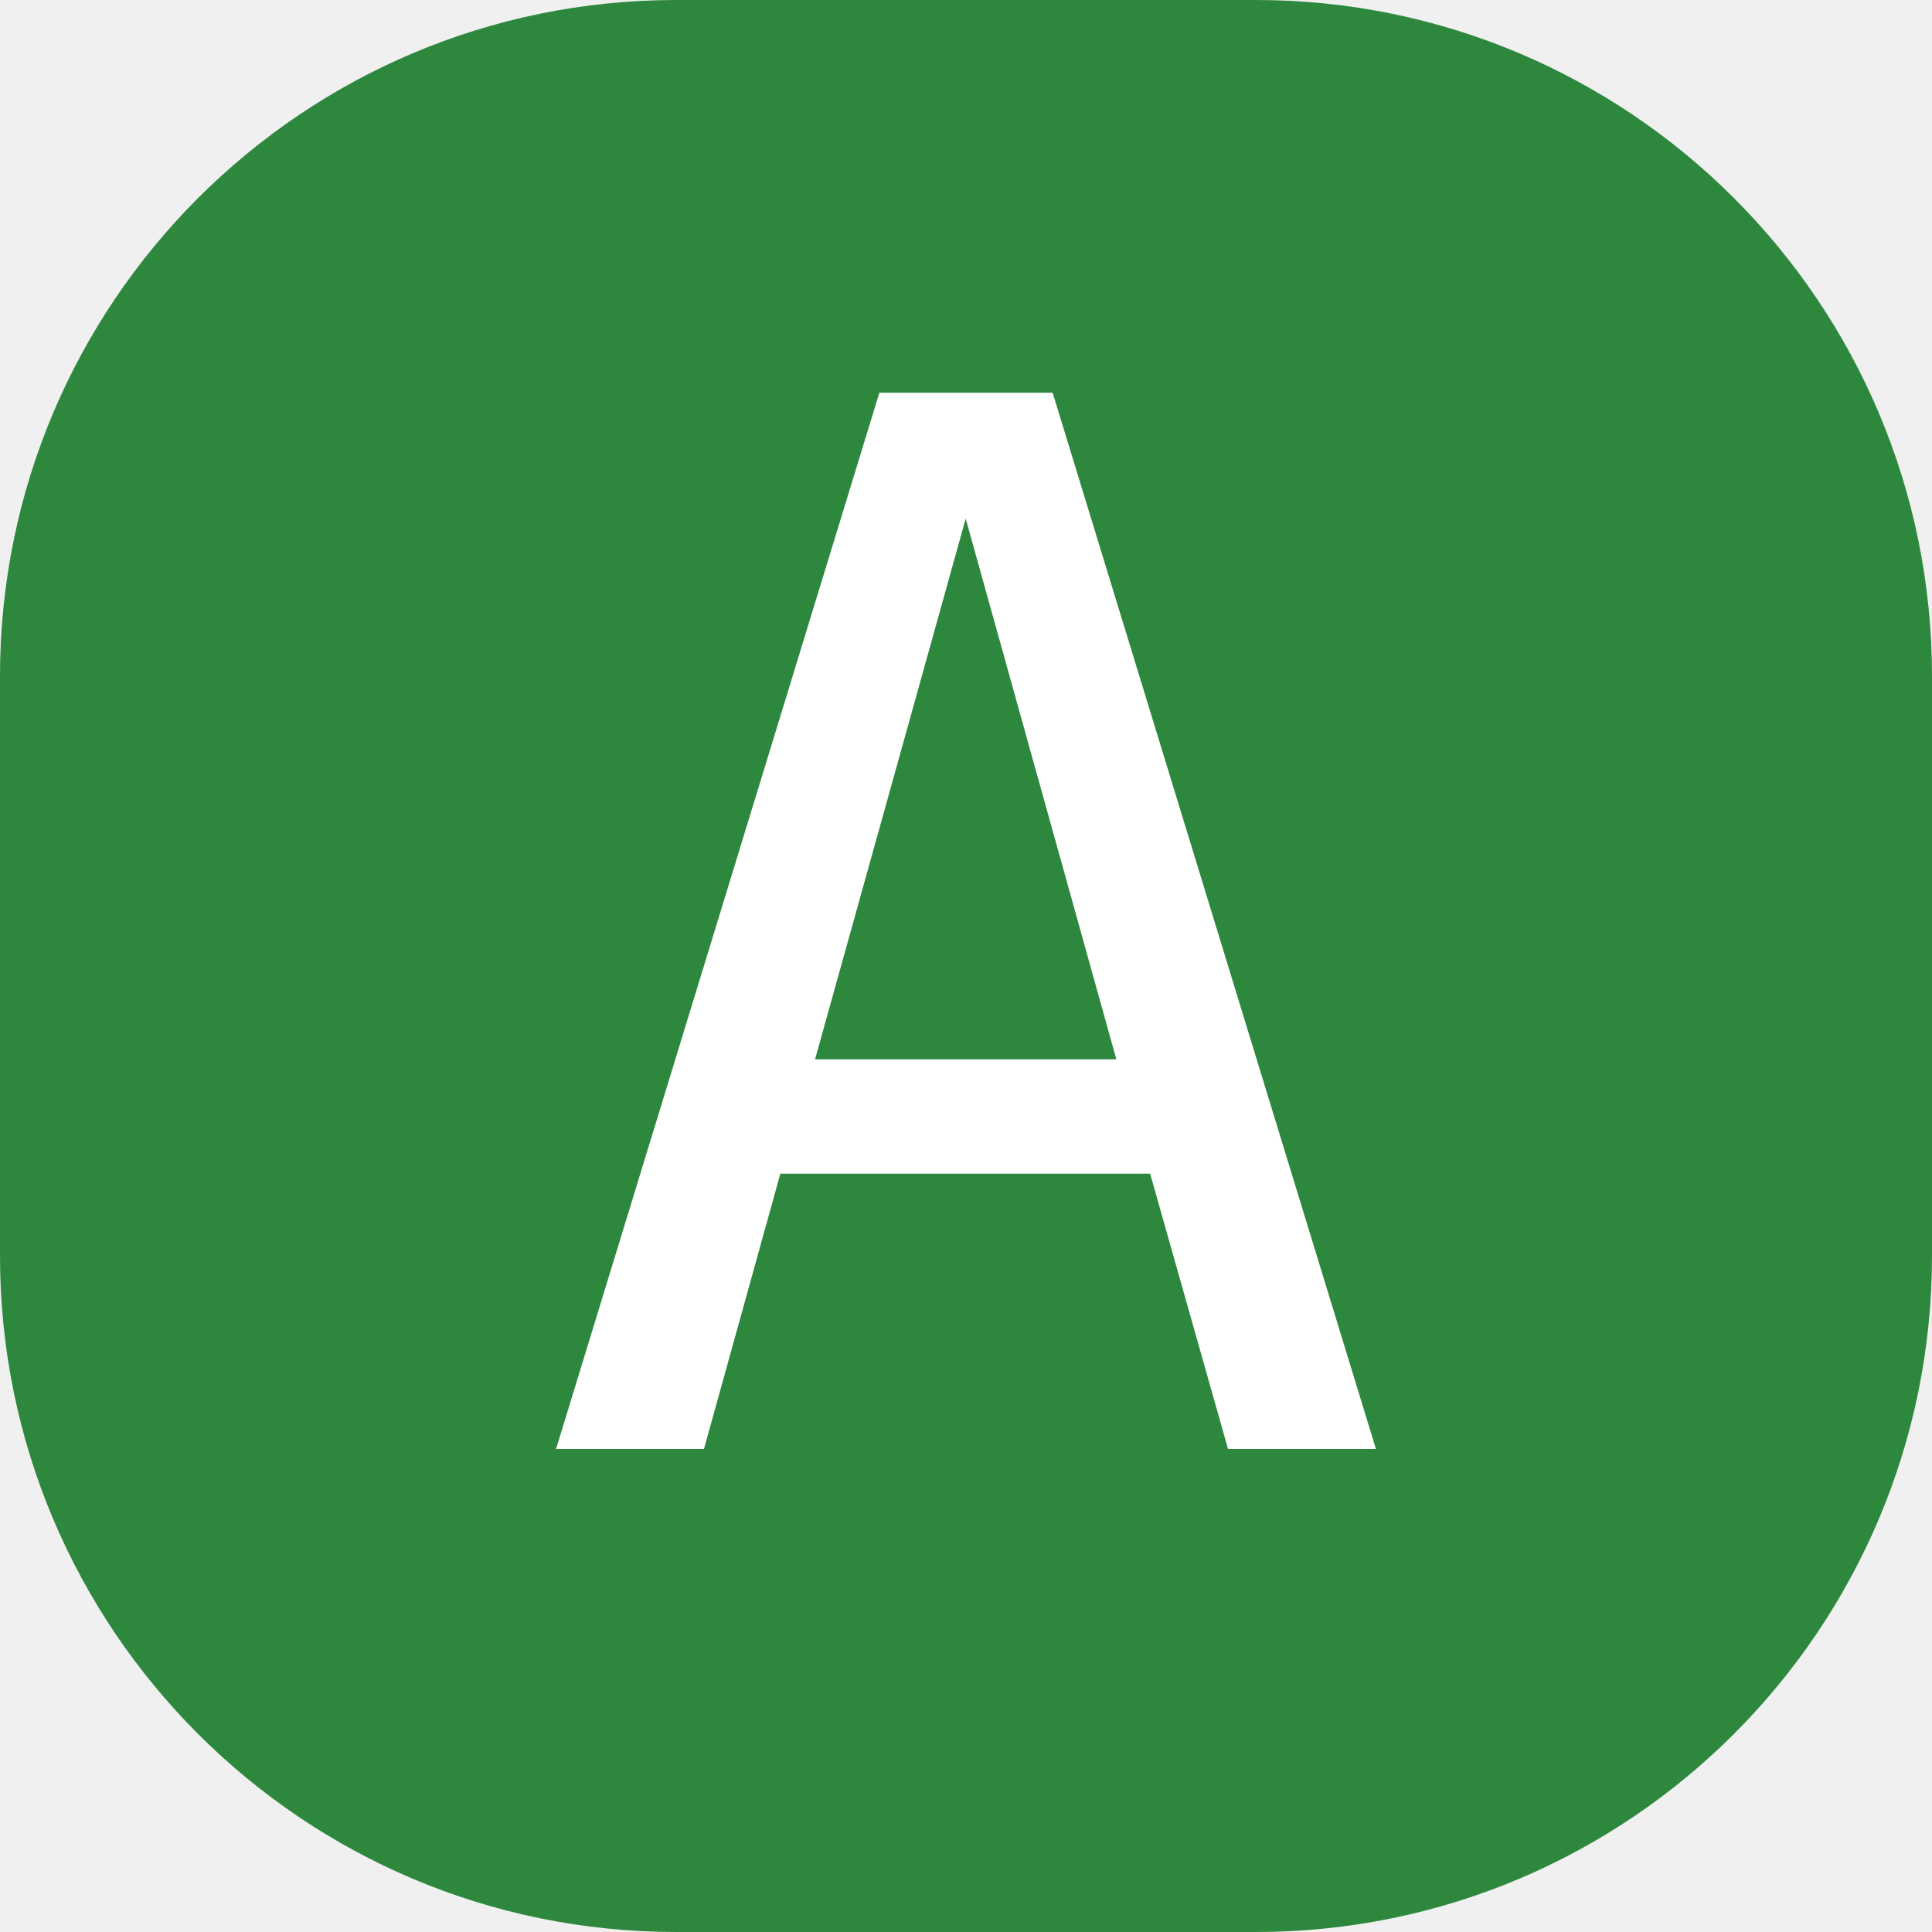
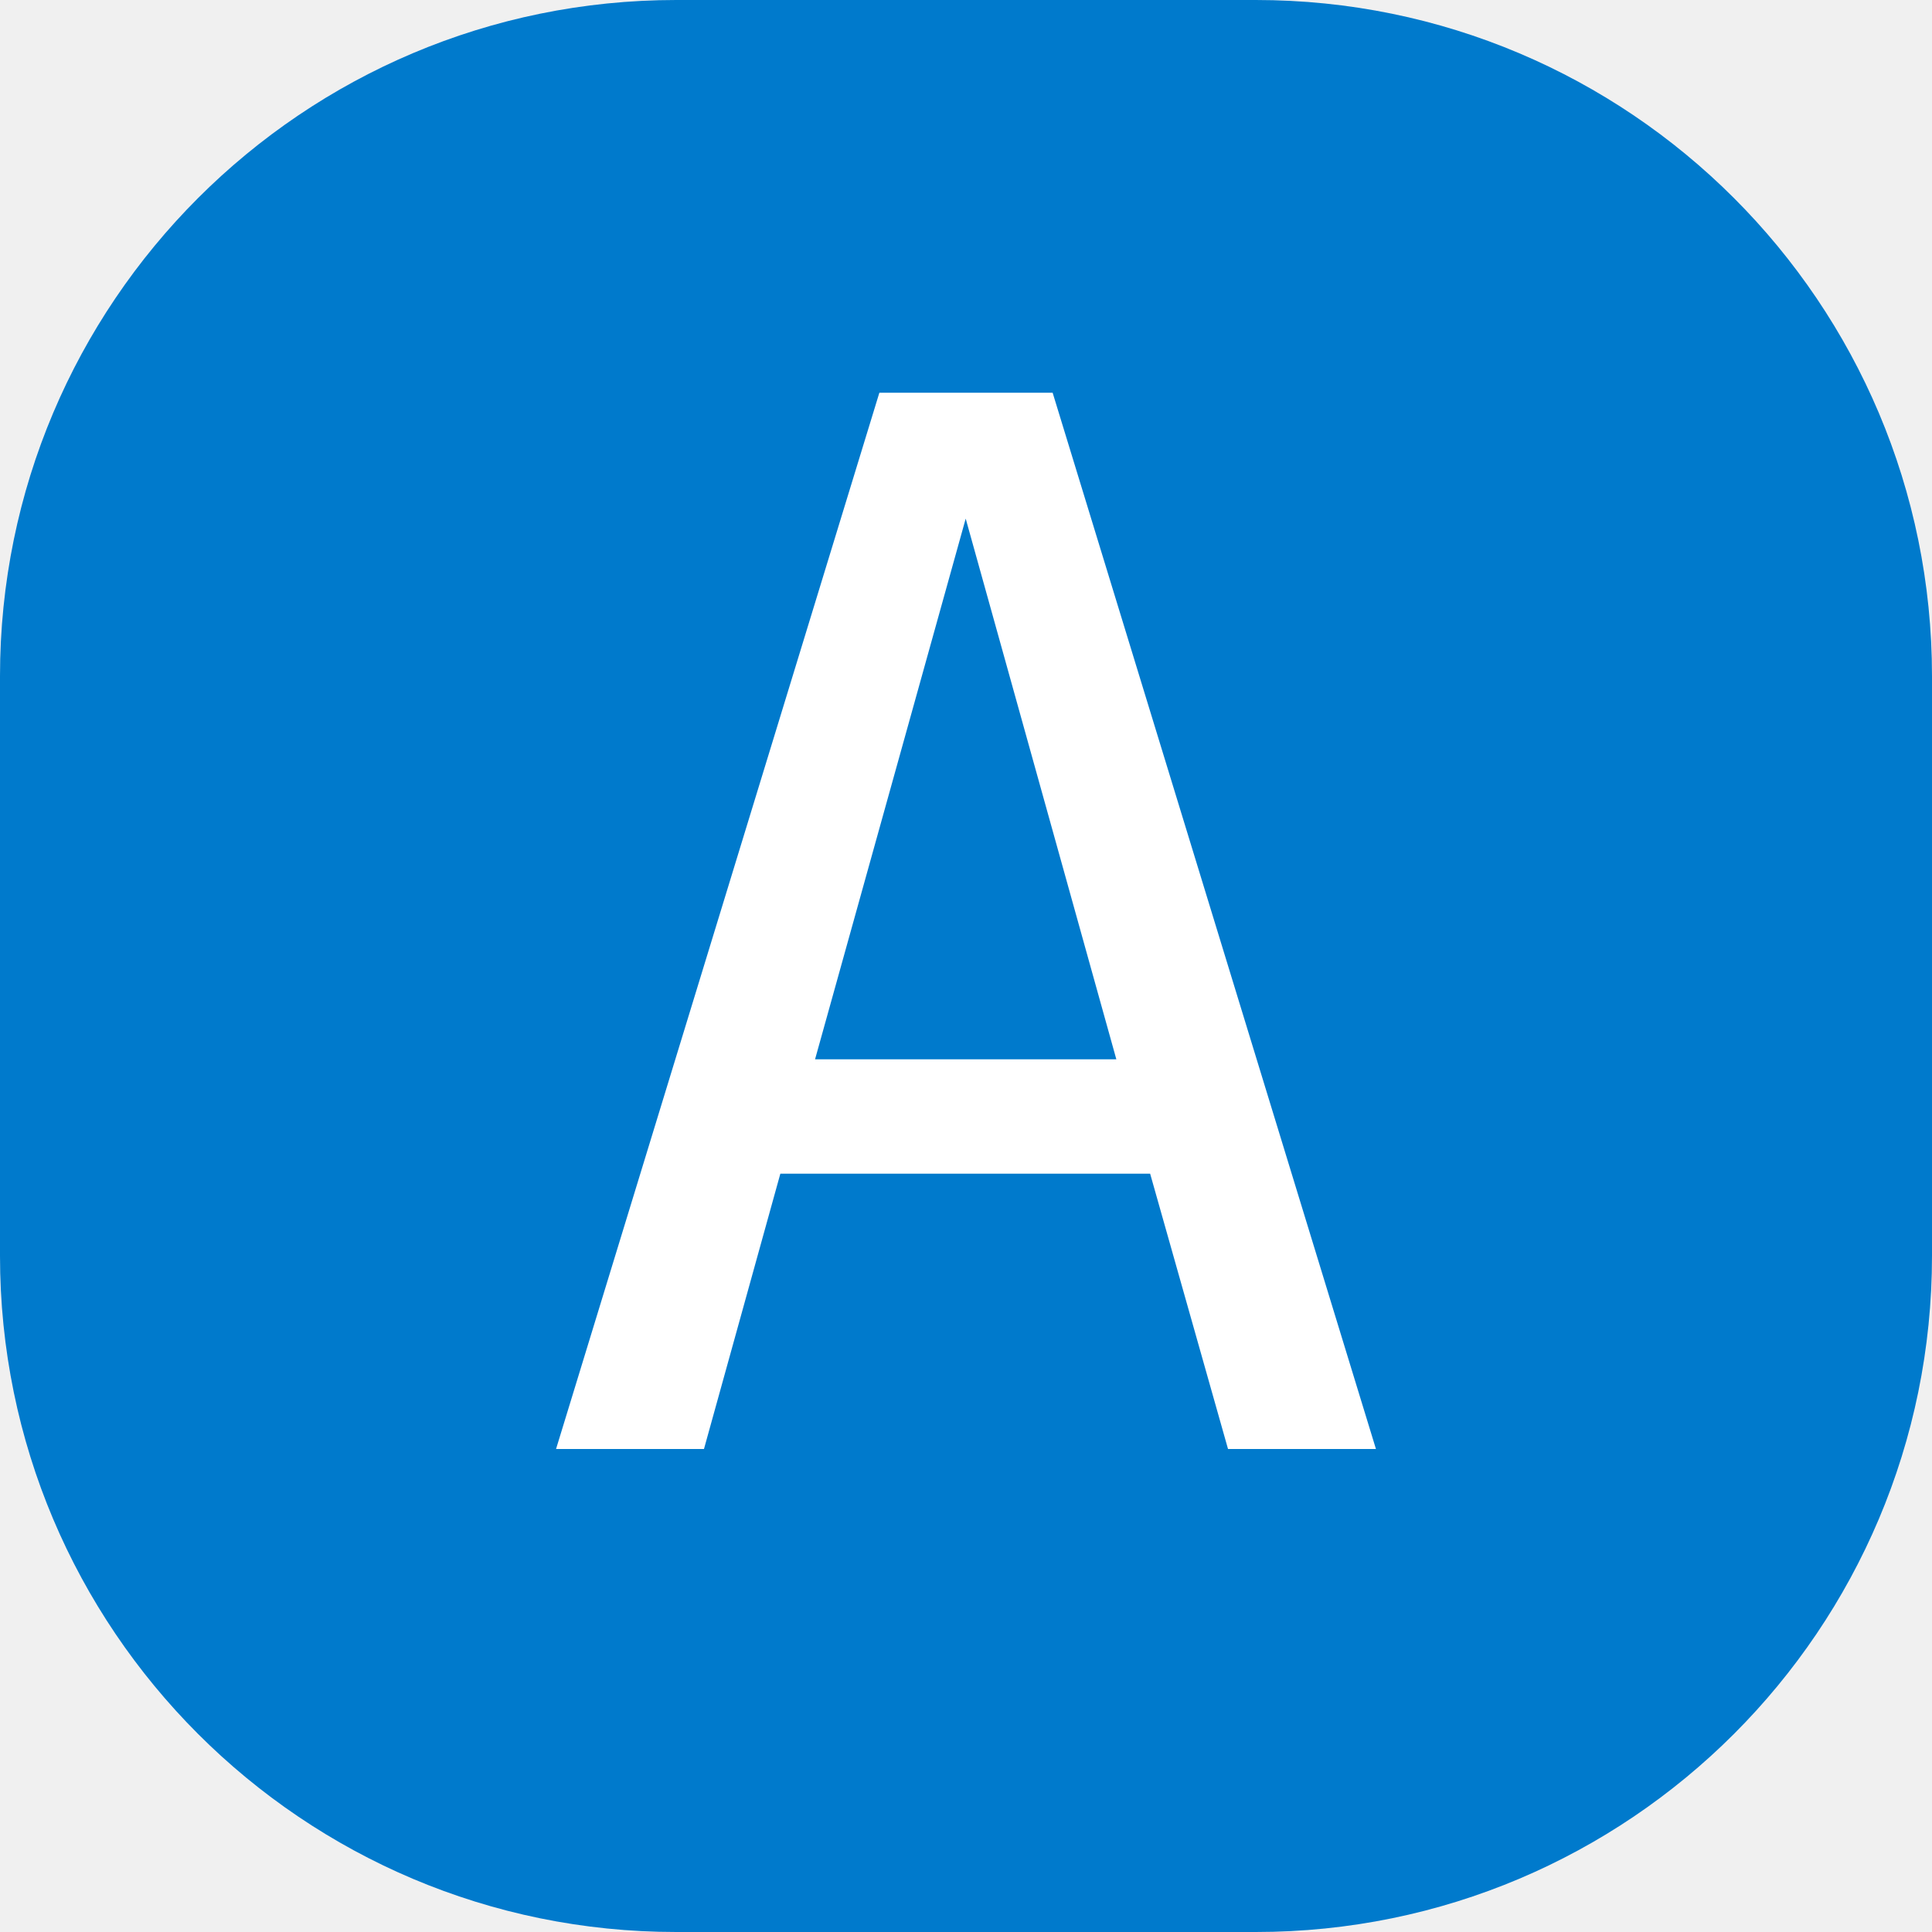
<svg xmlns="http://www.w3.org/2000/svg" width="14" height="14" viewBox="0 0 100 100">
-   <rect fill="#2d883e" x="0" y="0" width="100" height="100" rx="35" ry="35" />
+   <rect fill="#007ACC" x="0" y="0" width="100" height="100" rx="35" ry="35" />
  <text x="50" y="75" font-size="75" text-anchor="middle" fill="white" style="font-family: Menlo, Monaco, Consolas, 'Droid Sans Mono', monospace;">A</text>
</svg>
